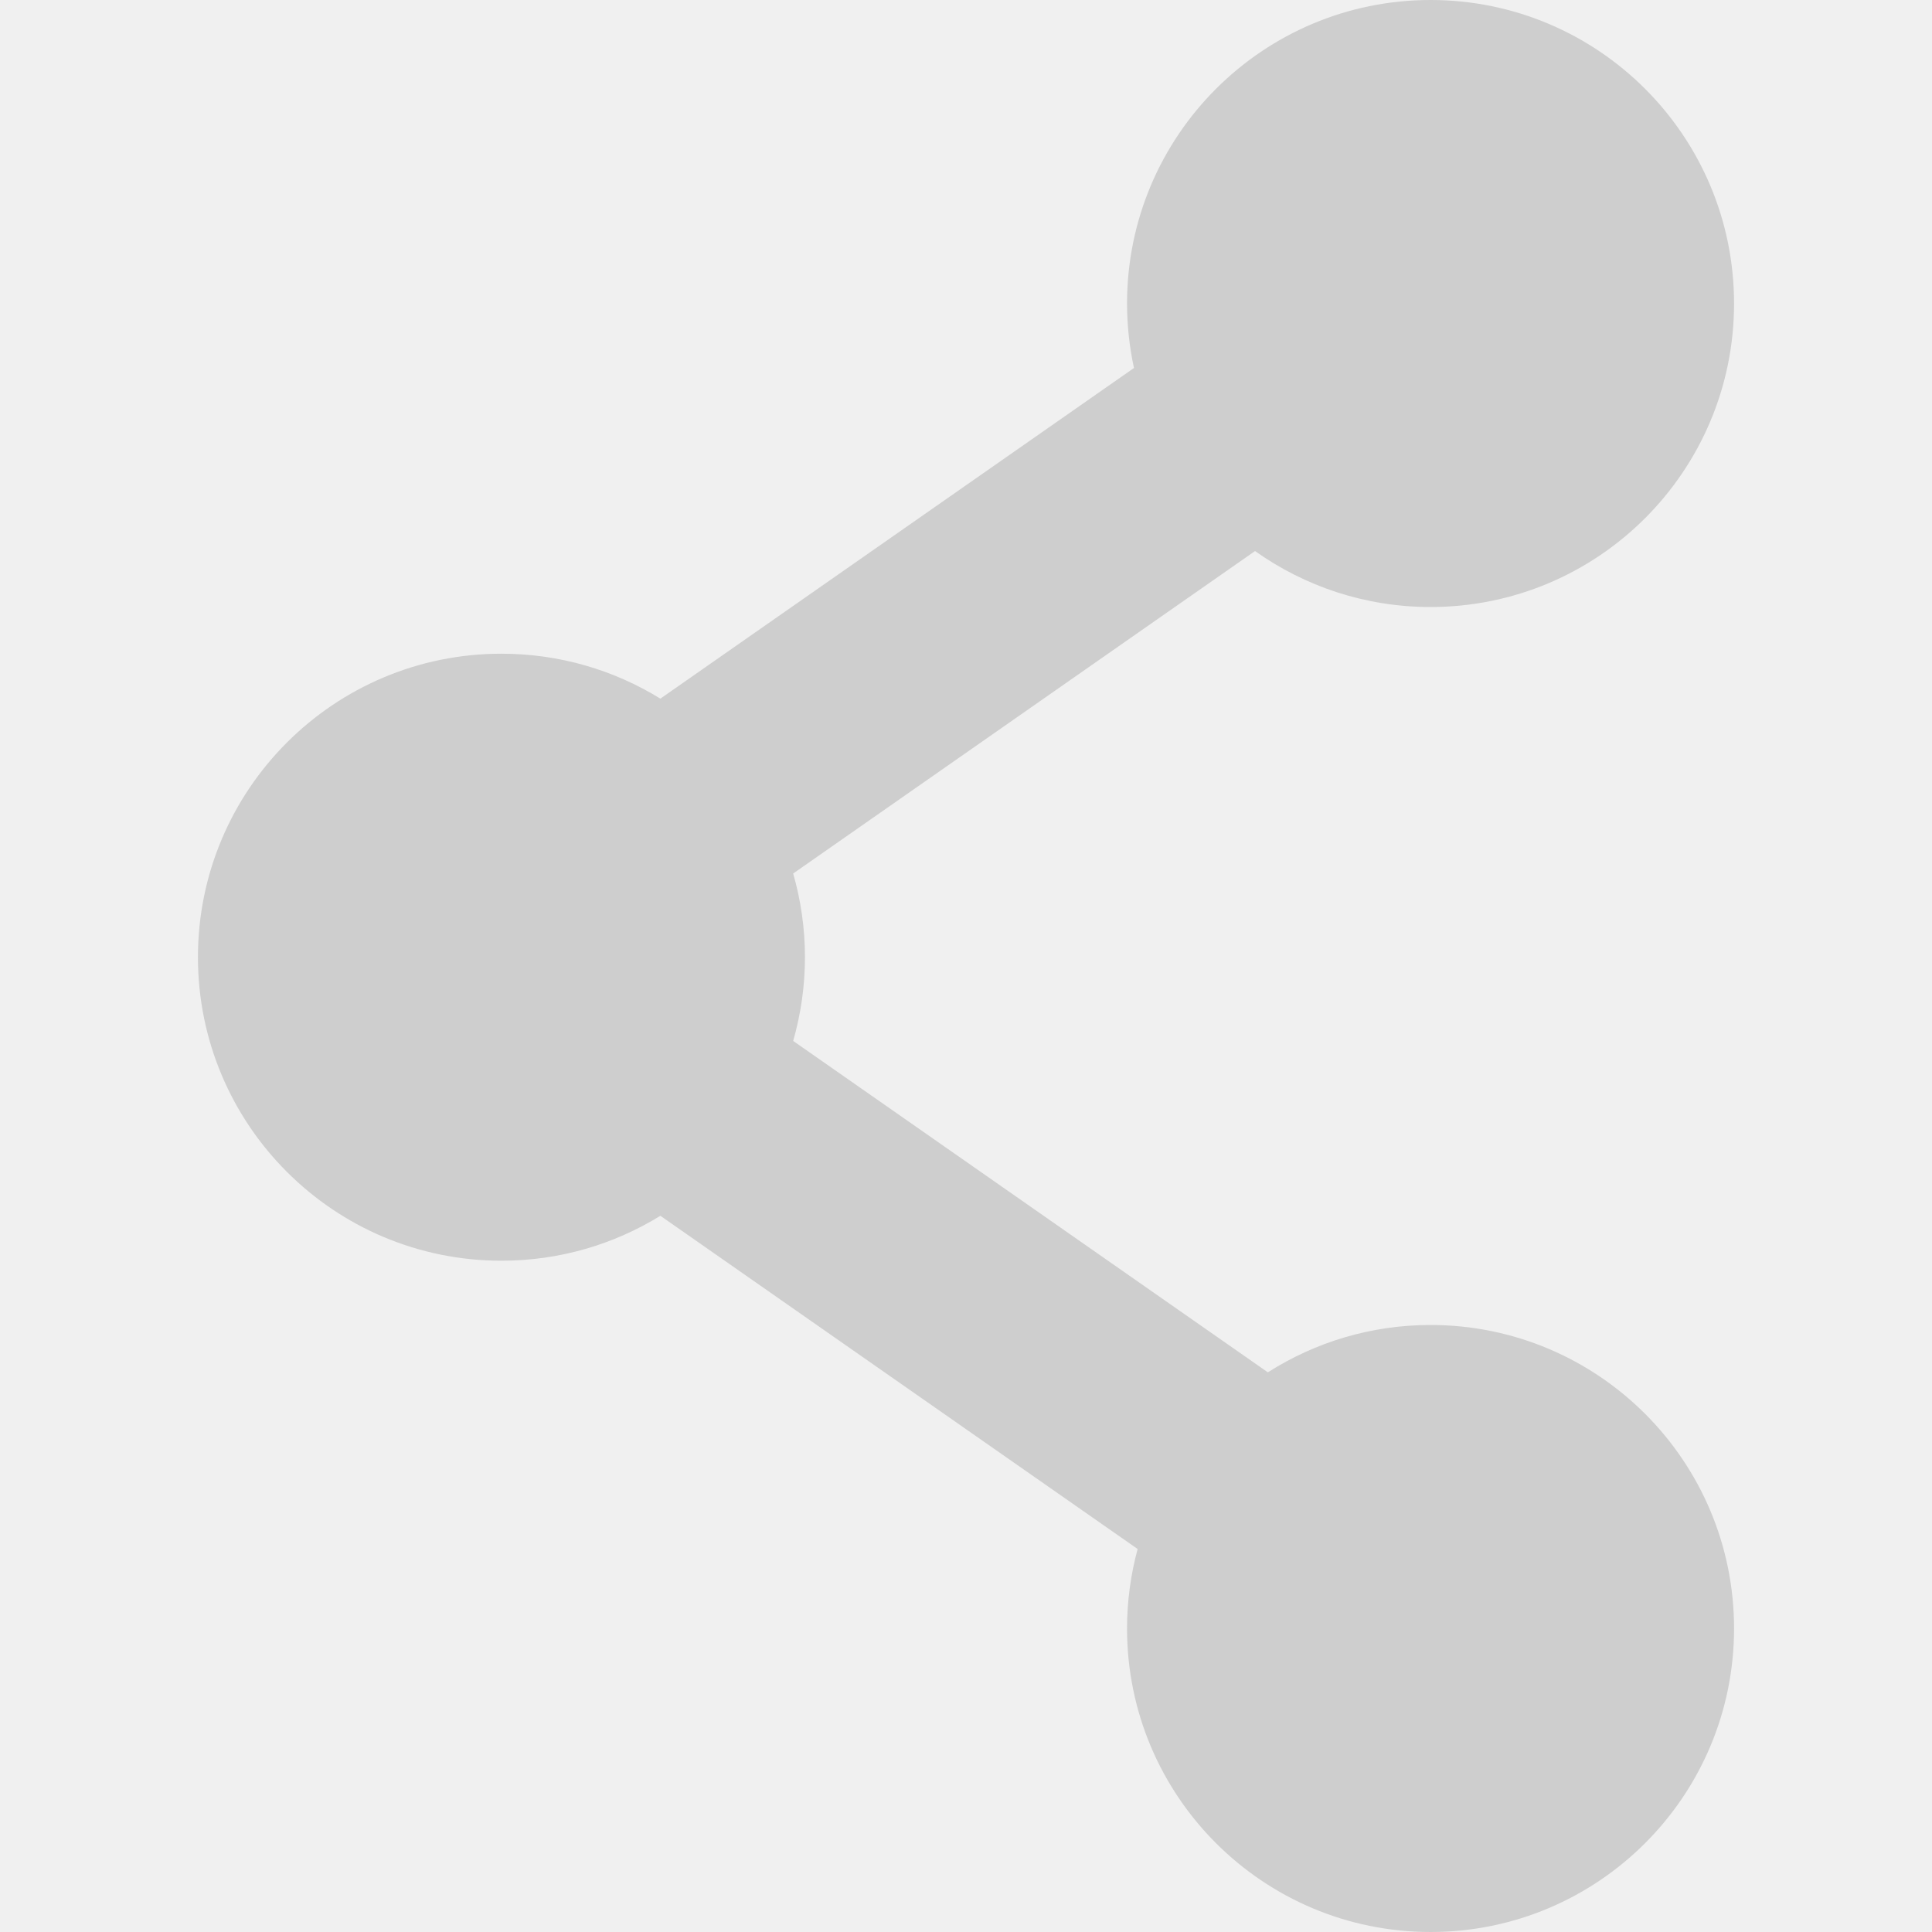
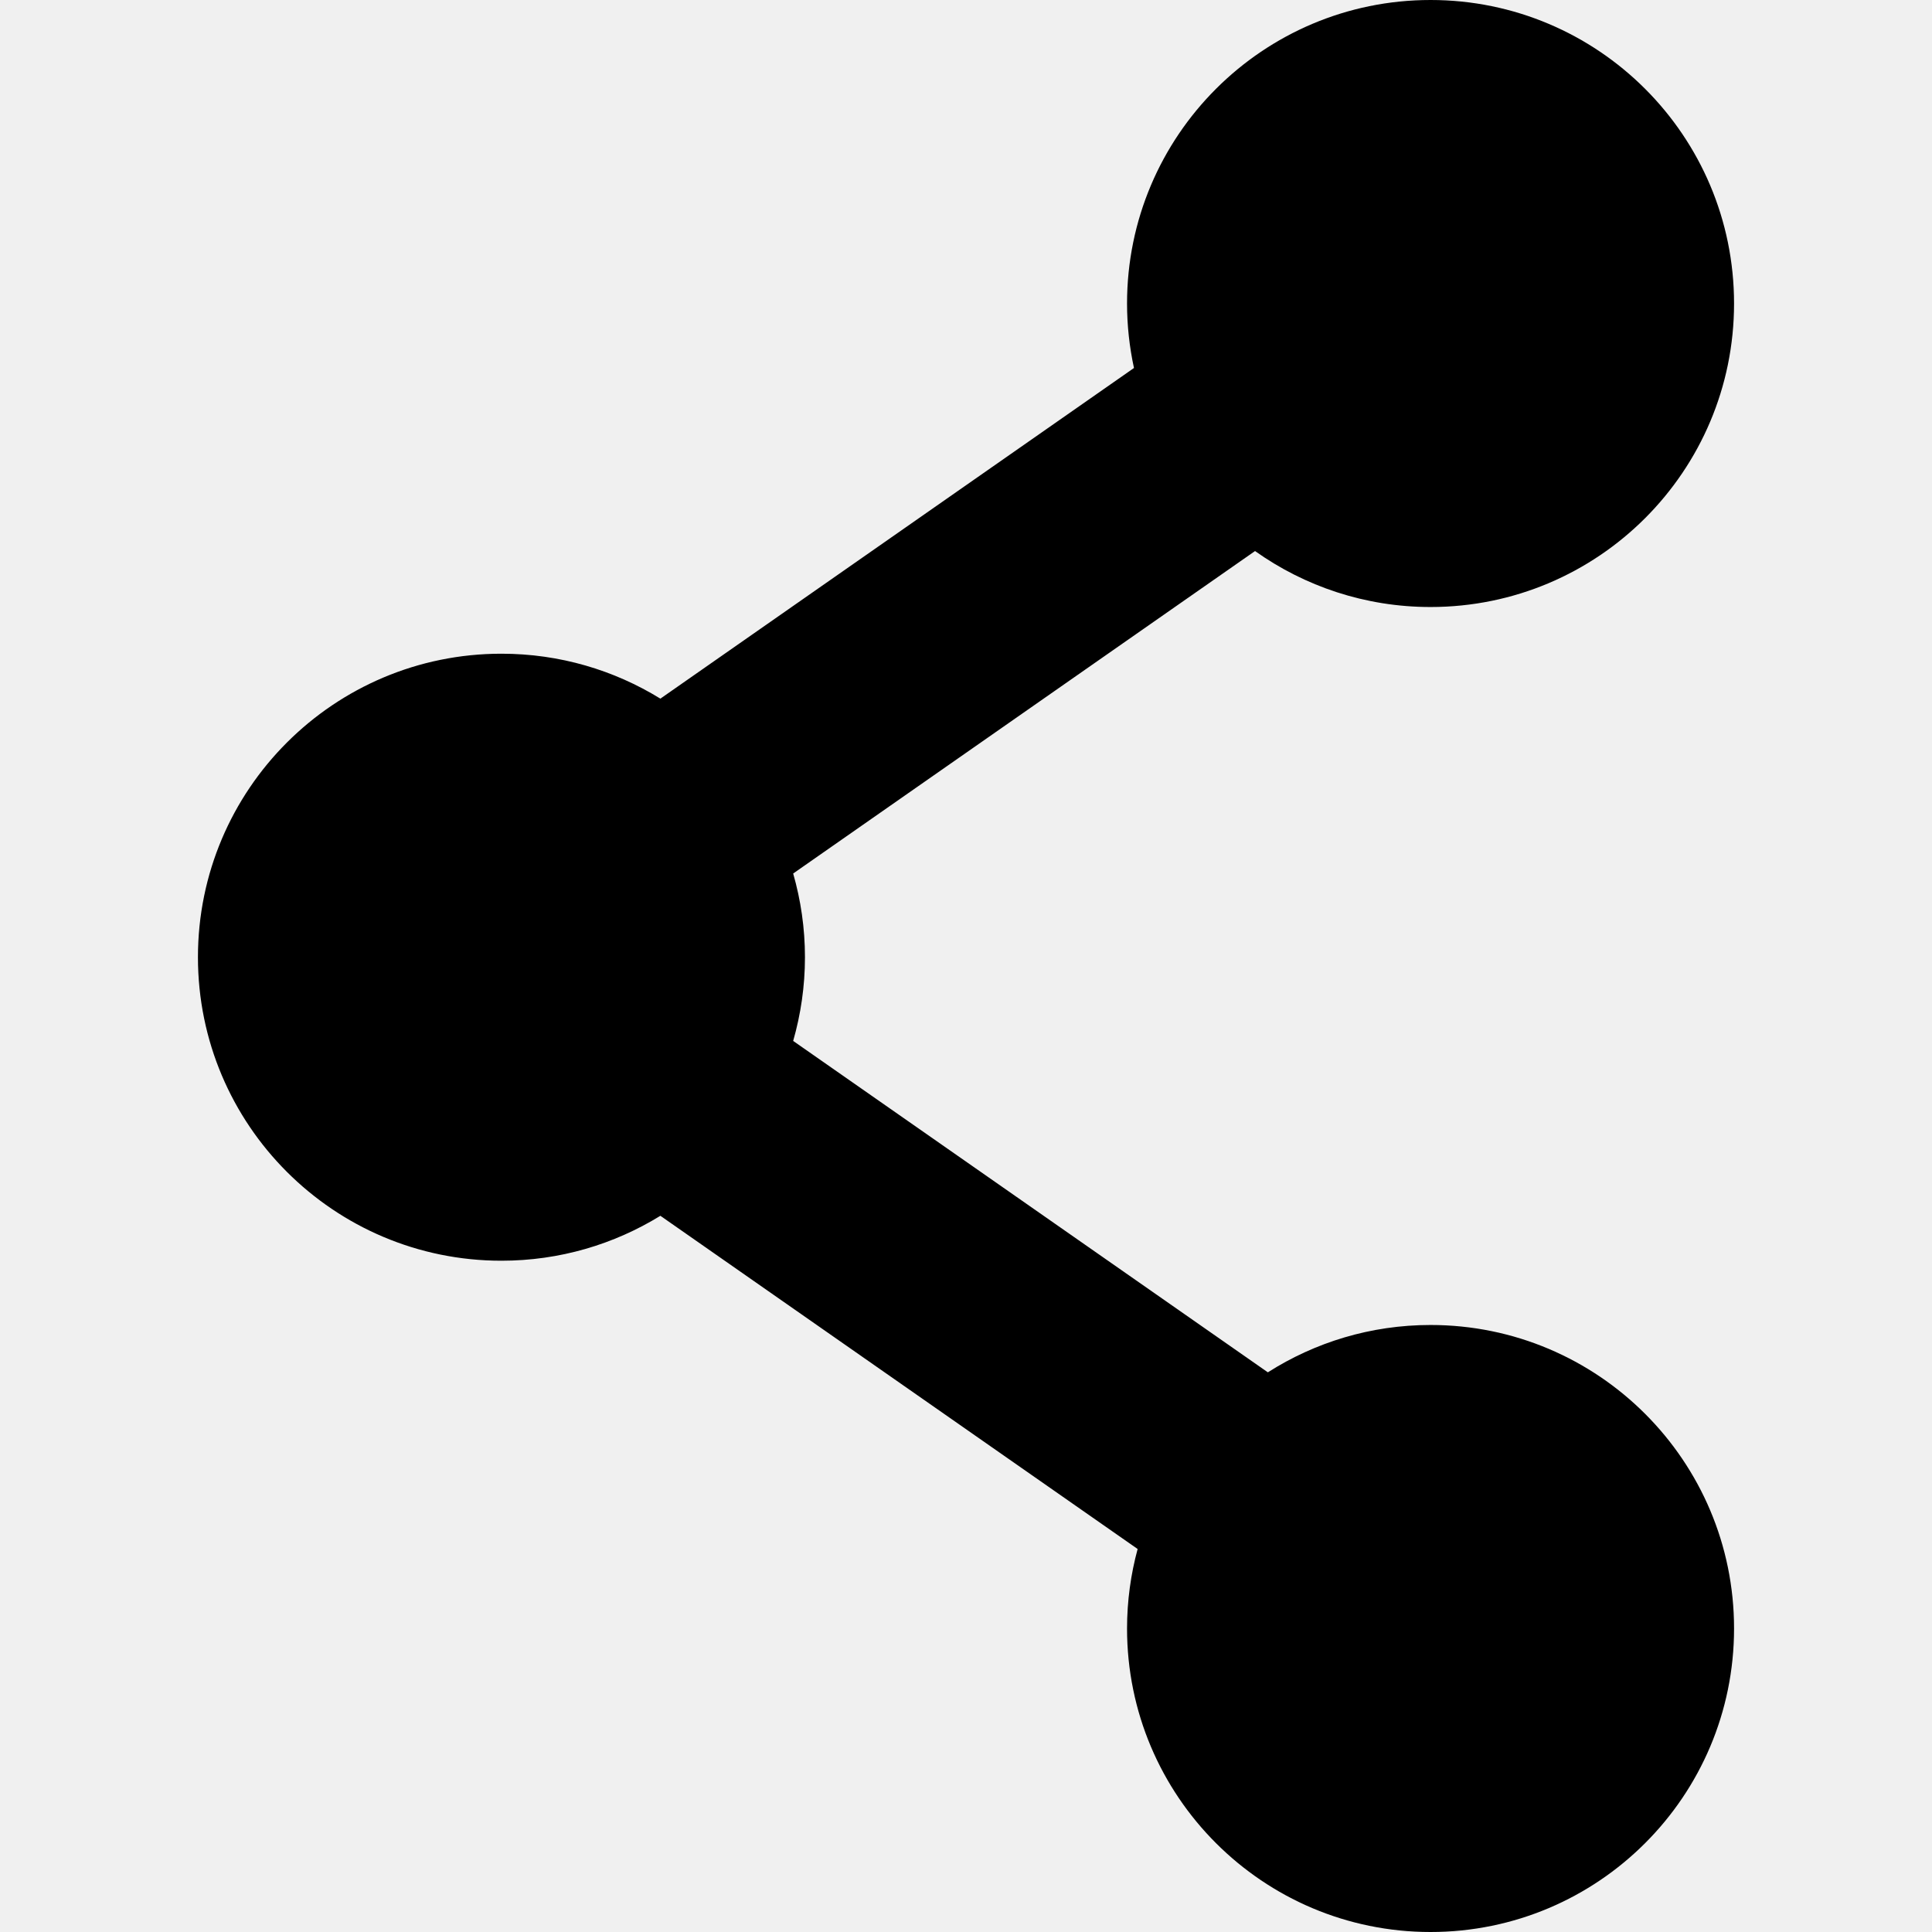
- <svg xmlns="http://www.w3.org/2000/svg" width="800" height="800" viewBox="0 0 800 800" fill="none">
-   <g clip-path="url(#clip0_45_2)">
-     <path d="M592.36 548.648C567.564 548.648 544.467 555.858 524.991 568.253L328.435 431.025C331.59 420.009 333.315 408.39 333.315 396.363C333.315 384.334 331.59 372.715 328.435 361.701L519.685 228.176C540.205 242.752 565.27 251.352 592.358 251.352C661.766 251.352 718.033 195.084 718.033 125.677C718.033 56.269 661.767 3.8147e-06 592.36 3.8147e-06C522.952 3.8147e-06 466.685 56.267 466.685 125.675C466.685 134.842 467.693 143.769 469.556 152.378L273.449 289.293C254.307 277.503 231.773 270.688 207.64 270.688C138.233 270.688 81.965 326.955 81.965 396.363C81.965 465.771 138.231 522.038 207.64 522.038C231.772 522.038 254.307 515.223 273.449 503.433L471.07 641.406C468.228 651.901 466.685 662.931 466.685 674.325C466.685 743.733 522.952 800 592.36 800C661.767 800 718.035 743.733 718.035 674.325C718.035 604.917 661.767 548.648 592.36 548.648Z" fill="#CECECE" />
+ <svg xmlns="http://www.w3.org/2000/svg" fill="#000000" height="800px" width="800px" version="1.1" id="Layer_1" viewBox="0 0 458.624 458.624" xml:space="preserve">
+   <g>
+     <g>
+       <path d="M339.588,314.529c-14.215,0-27.456,4.133-38.621,11.239l-112.682-78.67c1.809-6.315,2.798-12.976,2.798-19.871    c0-6.896-0.989-13.557-2.798-19.871l109.64-76.547c11.764,8.356,26.133,13.286,41.662,13.286c39.79,0,72.047-32.257,72.047-72.047    C411.634,32.258,379.378,0,339.588,0c-39.79,0-72.047,32.257-72.047,72.047c0,5.255,0.578,10.373,1.646,15.308l-112.424,78.491    c-10.974-6.759-23.892-10.666-37.727-10.666c-39.79,0-72.047,32.257-72.047,72.047s32.256,72.047,72.047,72.047    c13.834,0,26.753-3.907,37.727-10.666l113.292,79.097c-1.629,6.017-2.514,12.34-2.514,18.872c0,39.79,32.257,72.047,72.047,72.047    c39.79,0,72.047-32.257,72.047-72.047C411.635,346.787,379.378,314.529,339.588,314.529z" />
+     </g>
  </g>
-   <defs>
-     <clipPath id="clip0_45_2">
-       <rect width="800" height="800" fill="white" />
-     </clipPath>
-   </defs>
</svg>
